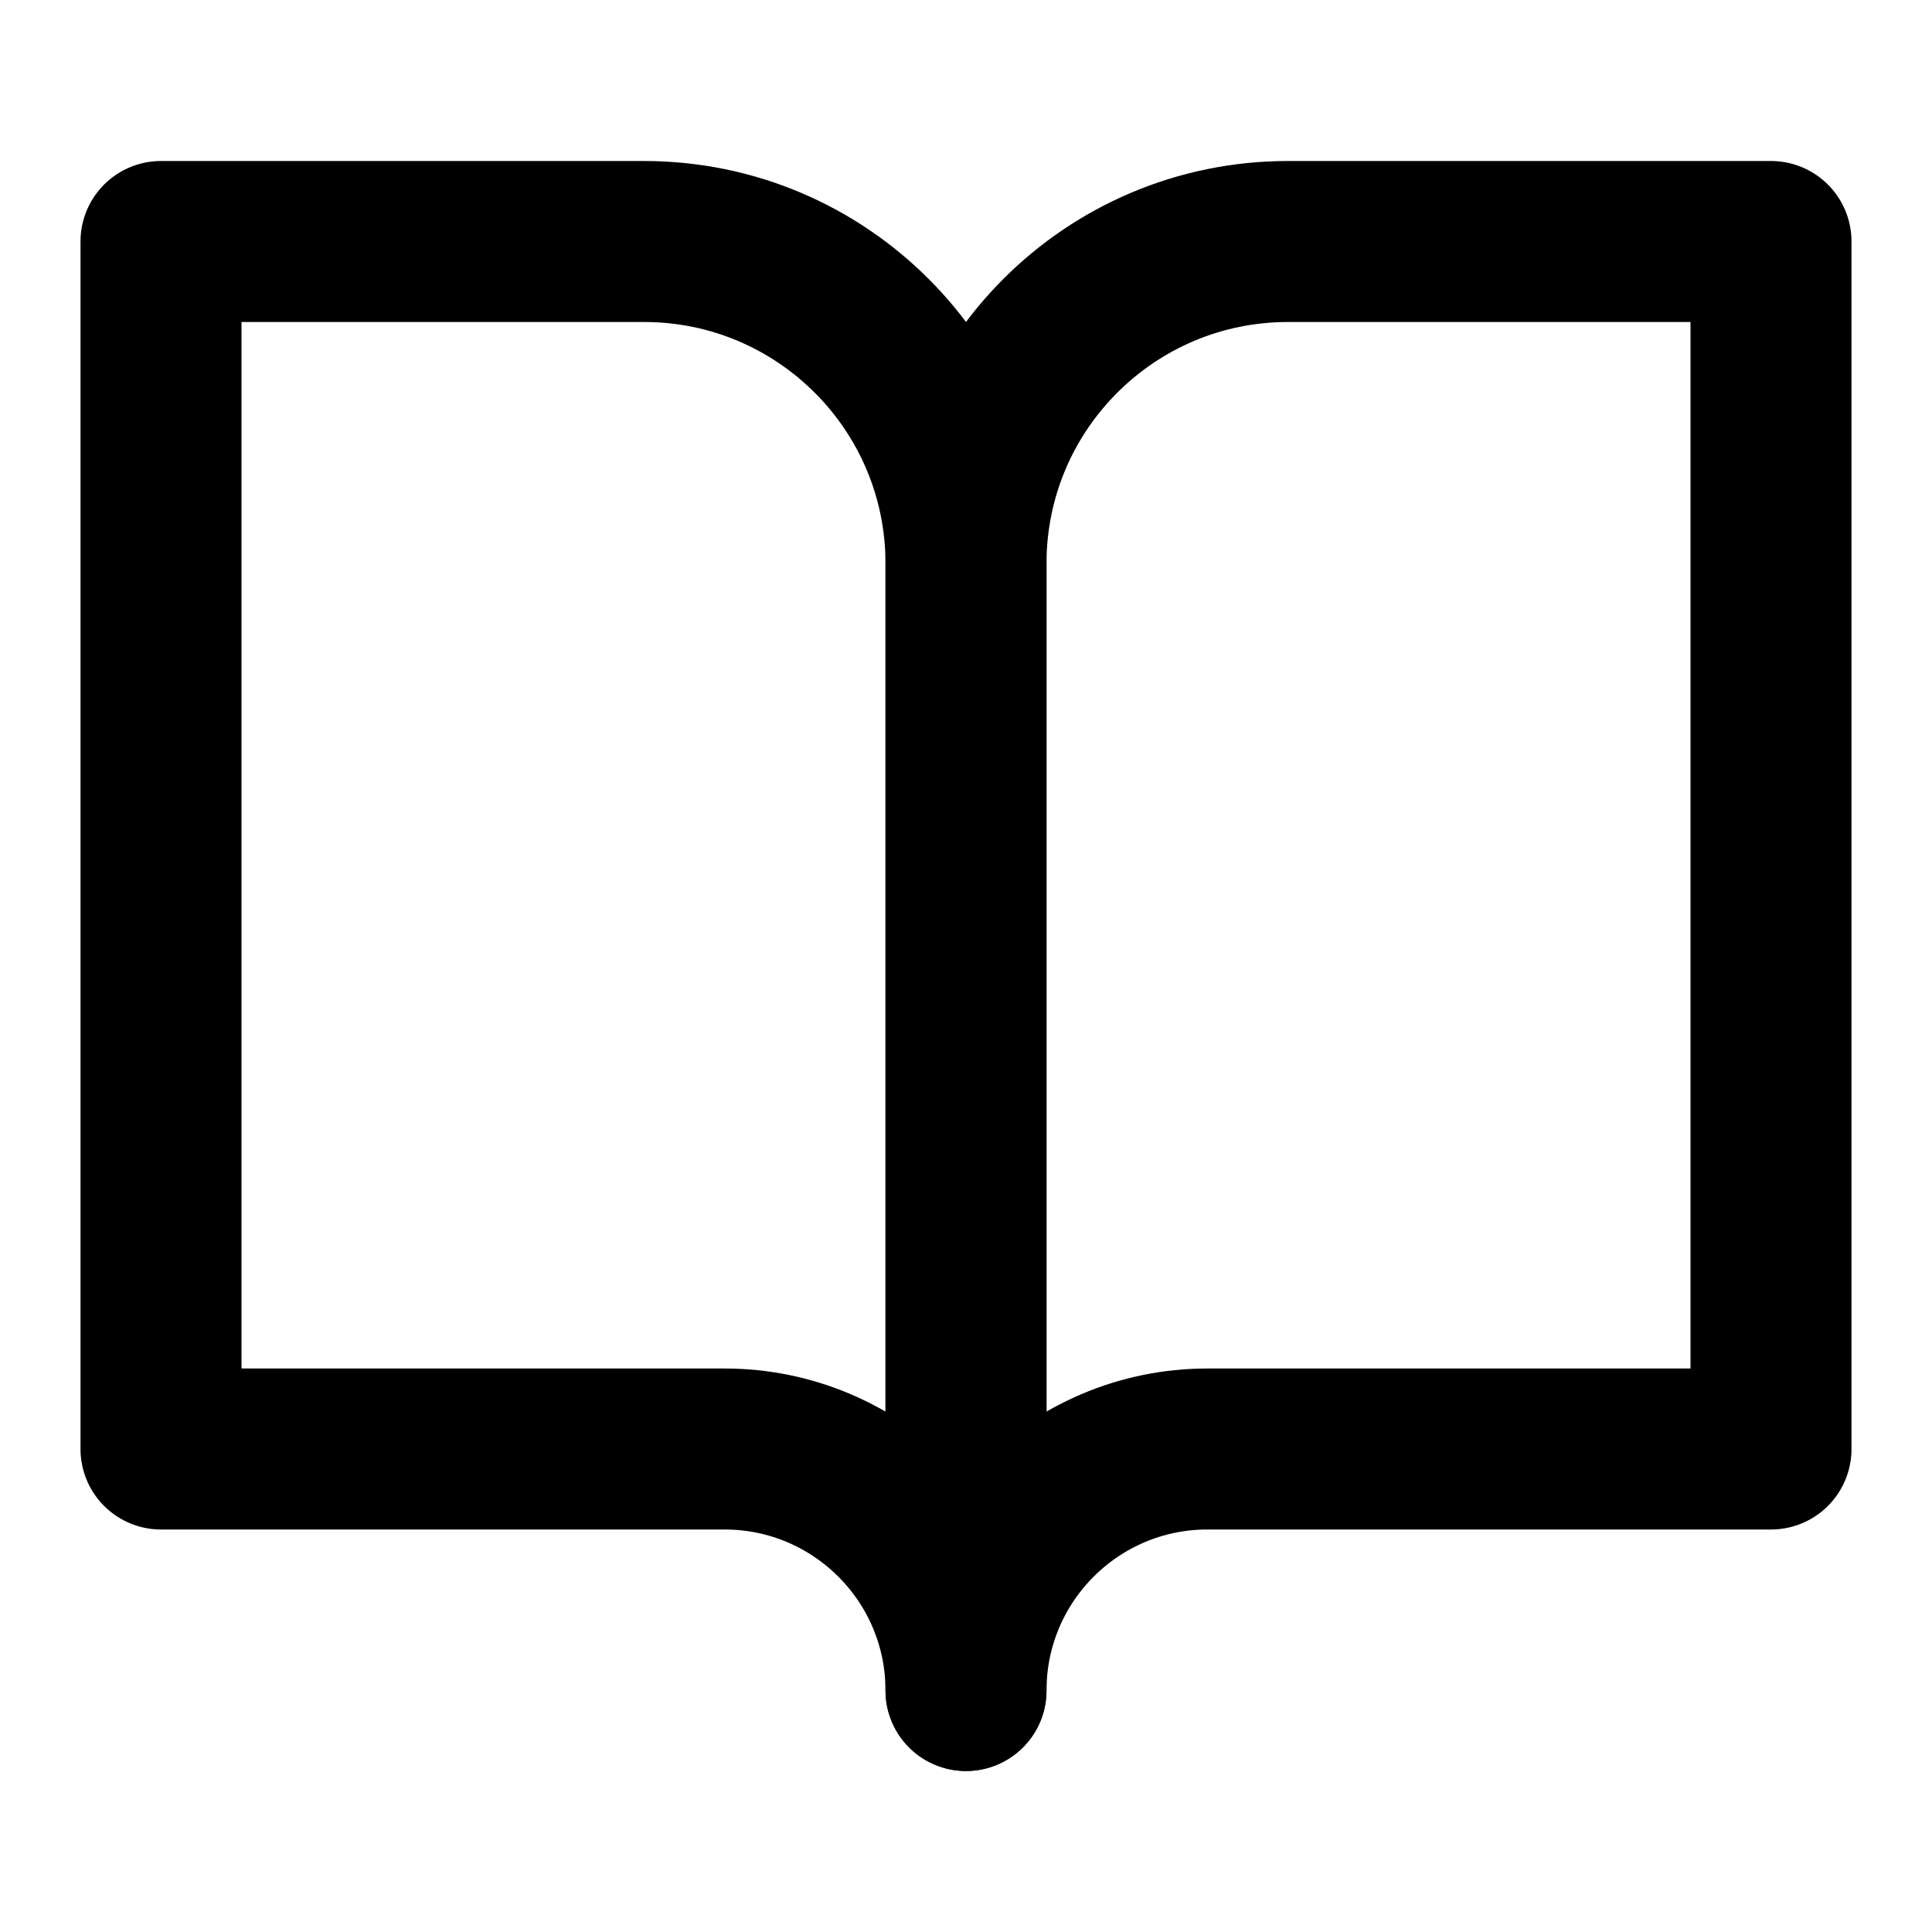
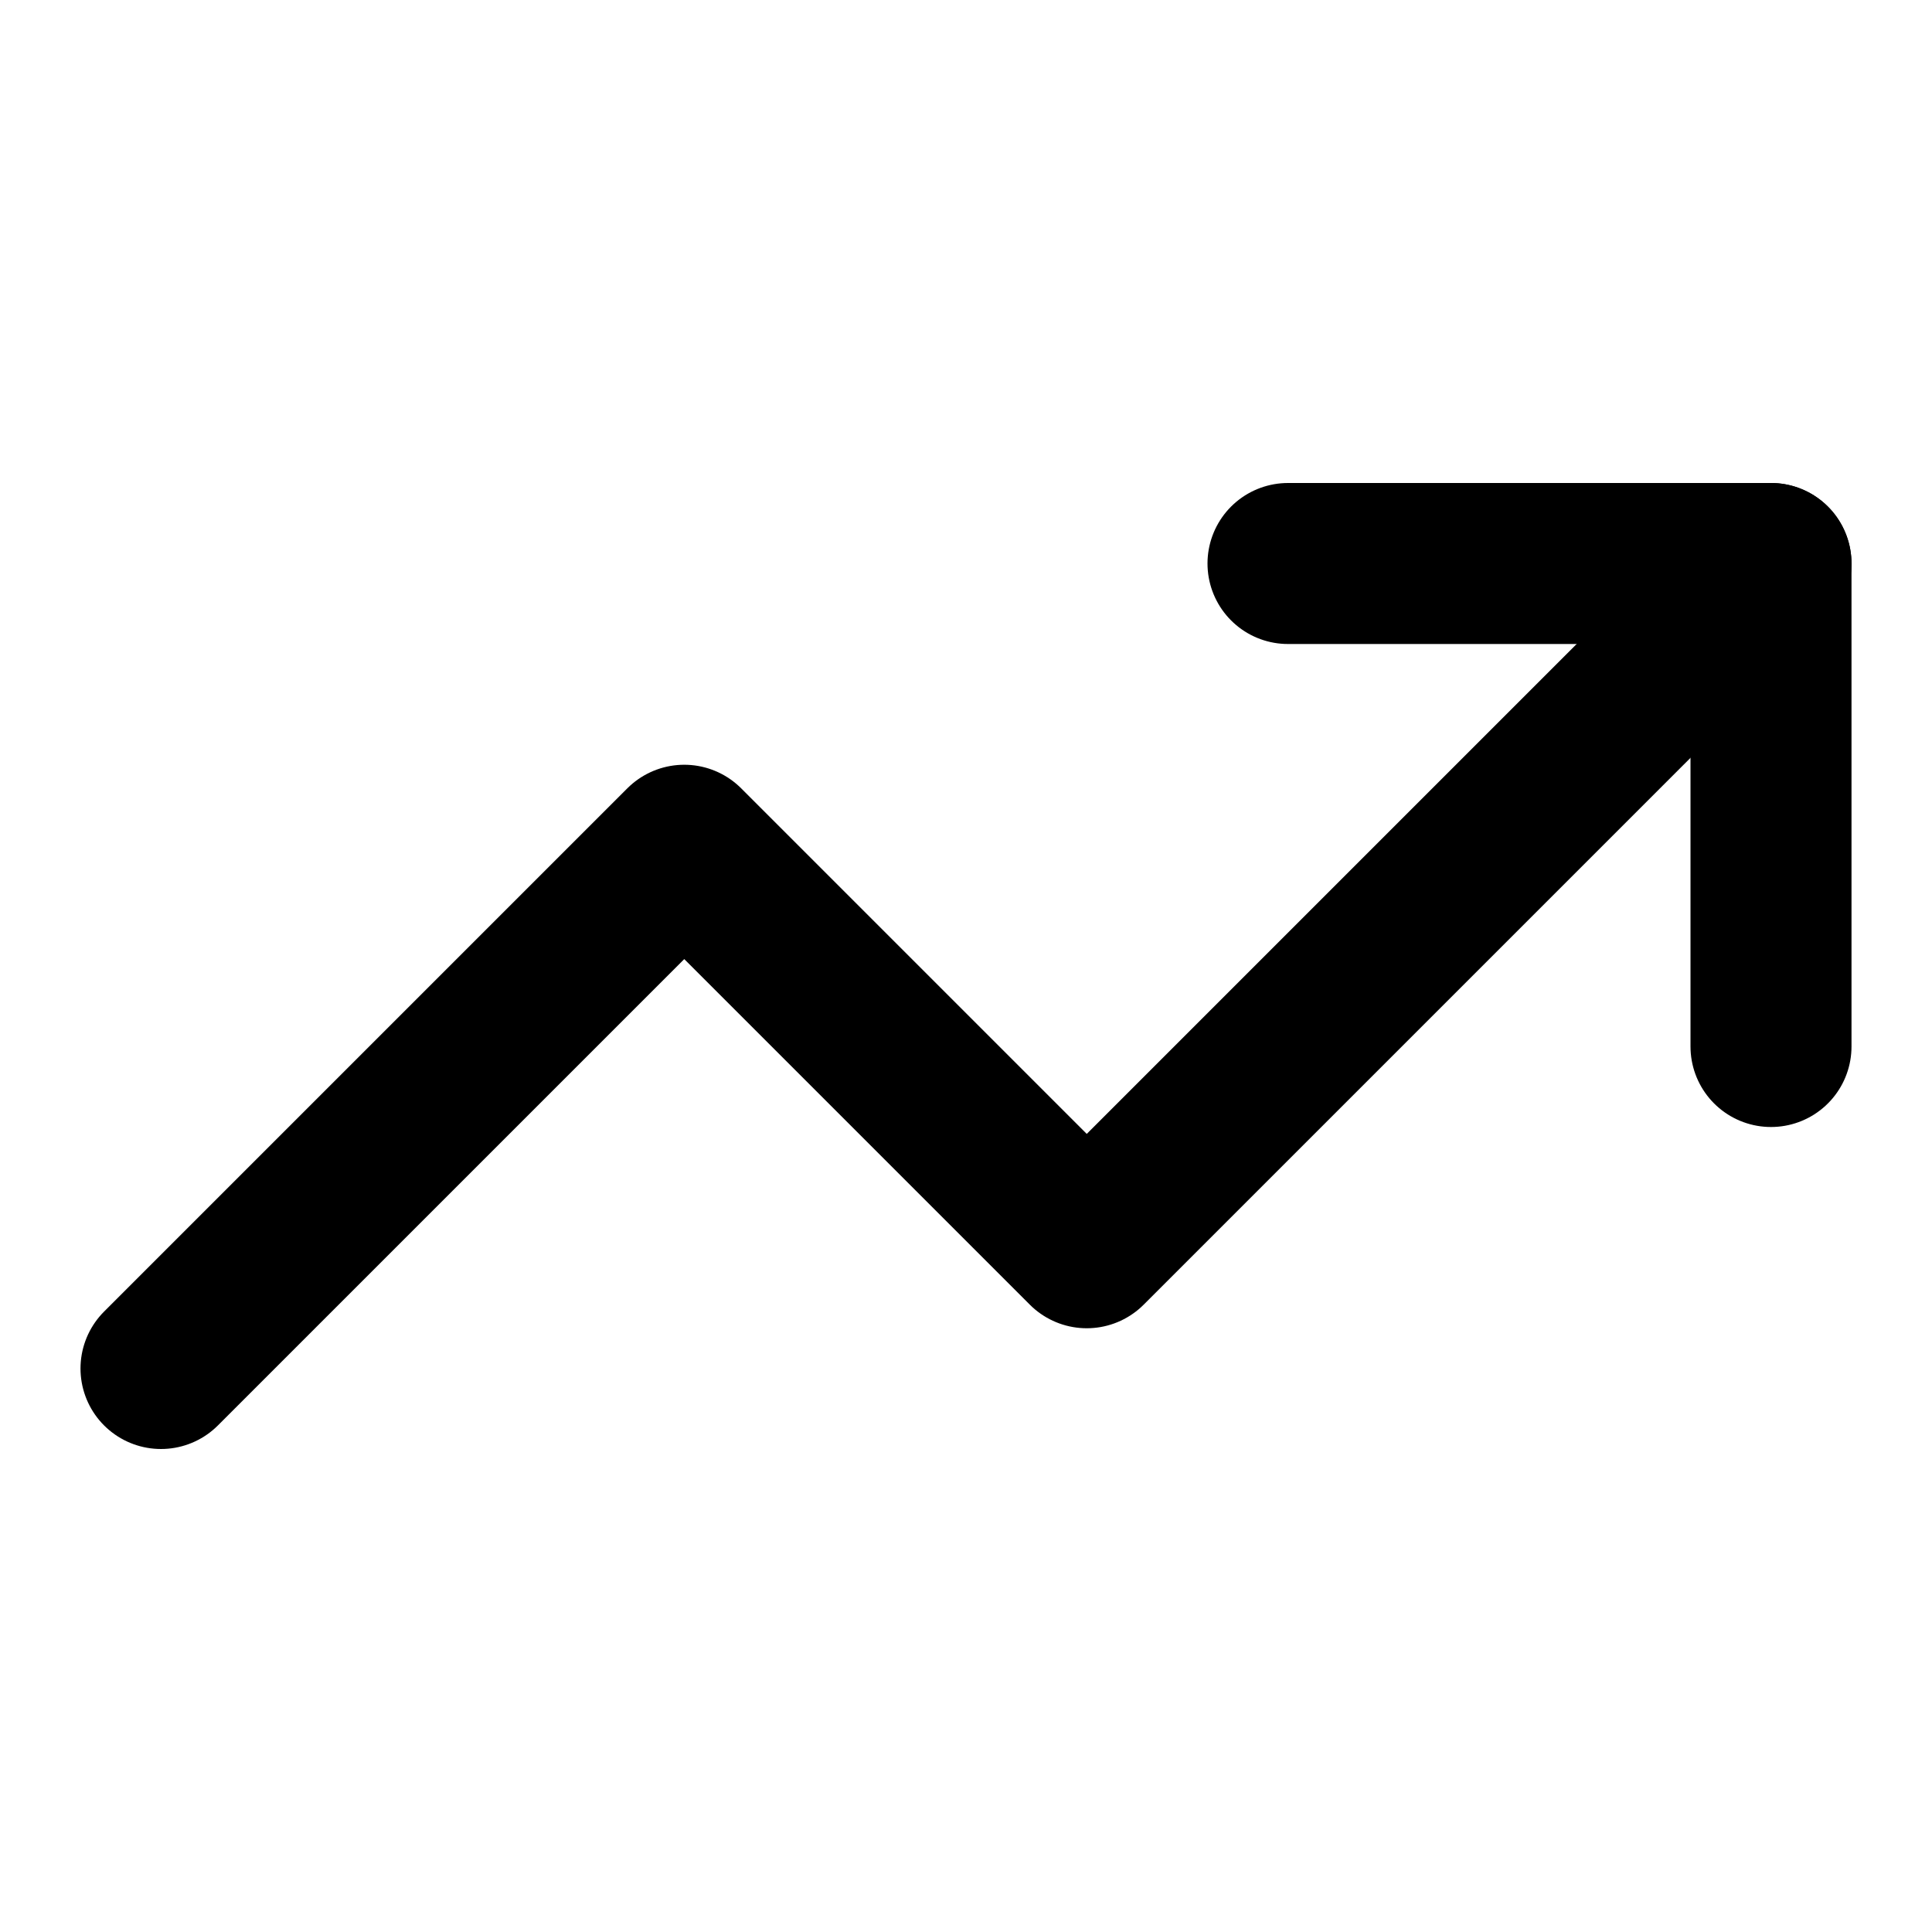
<svg xmlns="http://www.w3.org/2000/svg" width="24" height="24" viewBox="0 0 24 24" fill="none" stroke="currentColor" stroke-width="2" stroke-linecap="round" stroke-linejoin="round">
-   <path d="M2 3h6a4 4 0 0 1 4 4v14a3 3 0 0 0-3-3H2z" />
-   <path d="M22 3h-6a4 4 0 0 0-4 4v14a3 3 0 0 1 3-3h7z" />
+   <polyline points="22 7 13.5 15.5 8.5 10.5 2 17" />
+   <polyline points="16 7 22 7 22 13" />
</svg>
